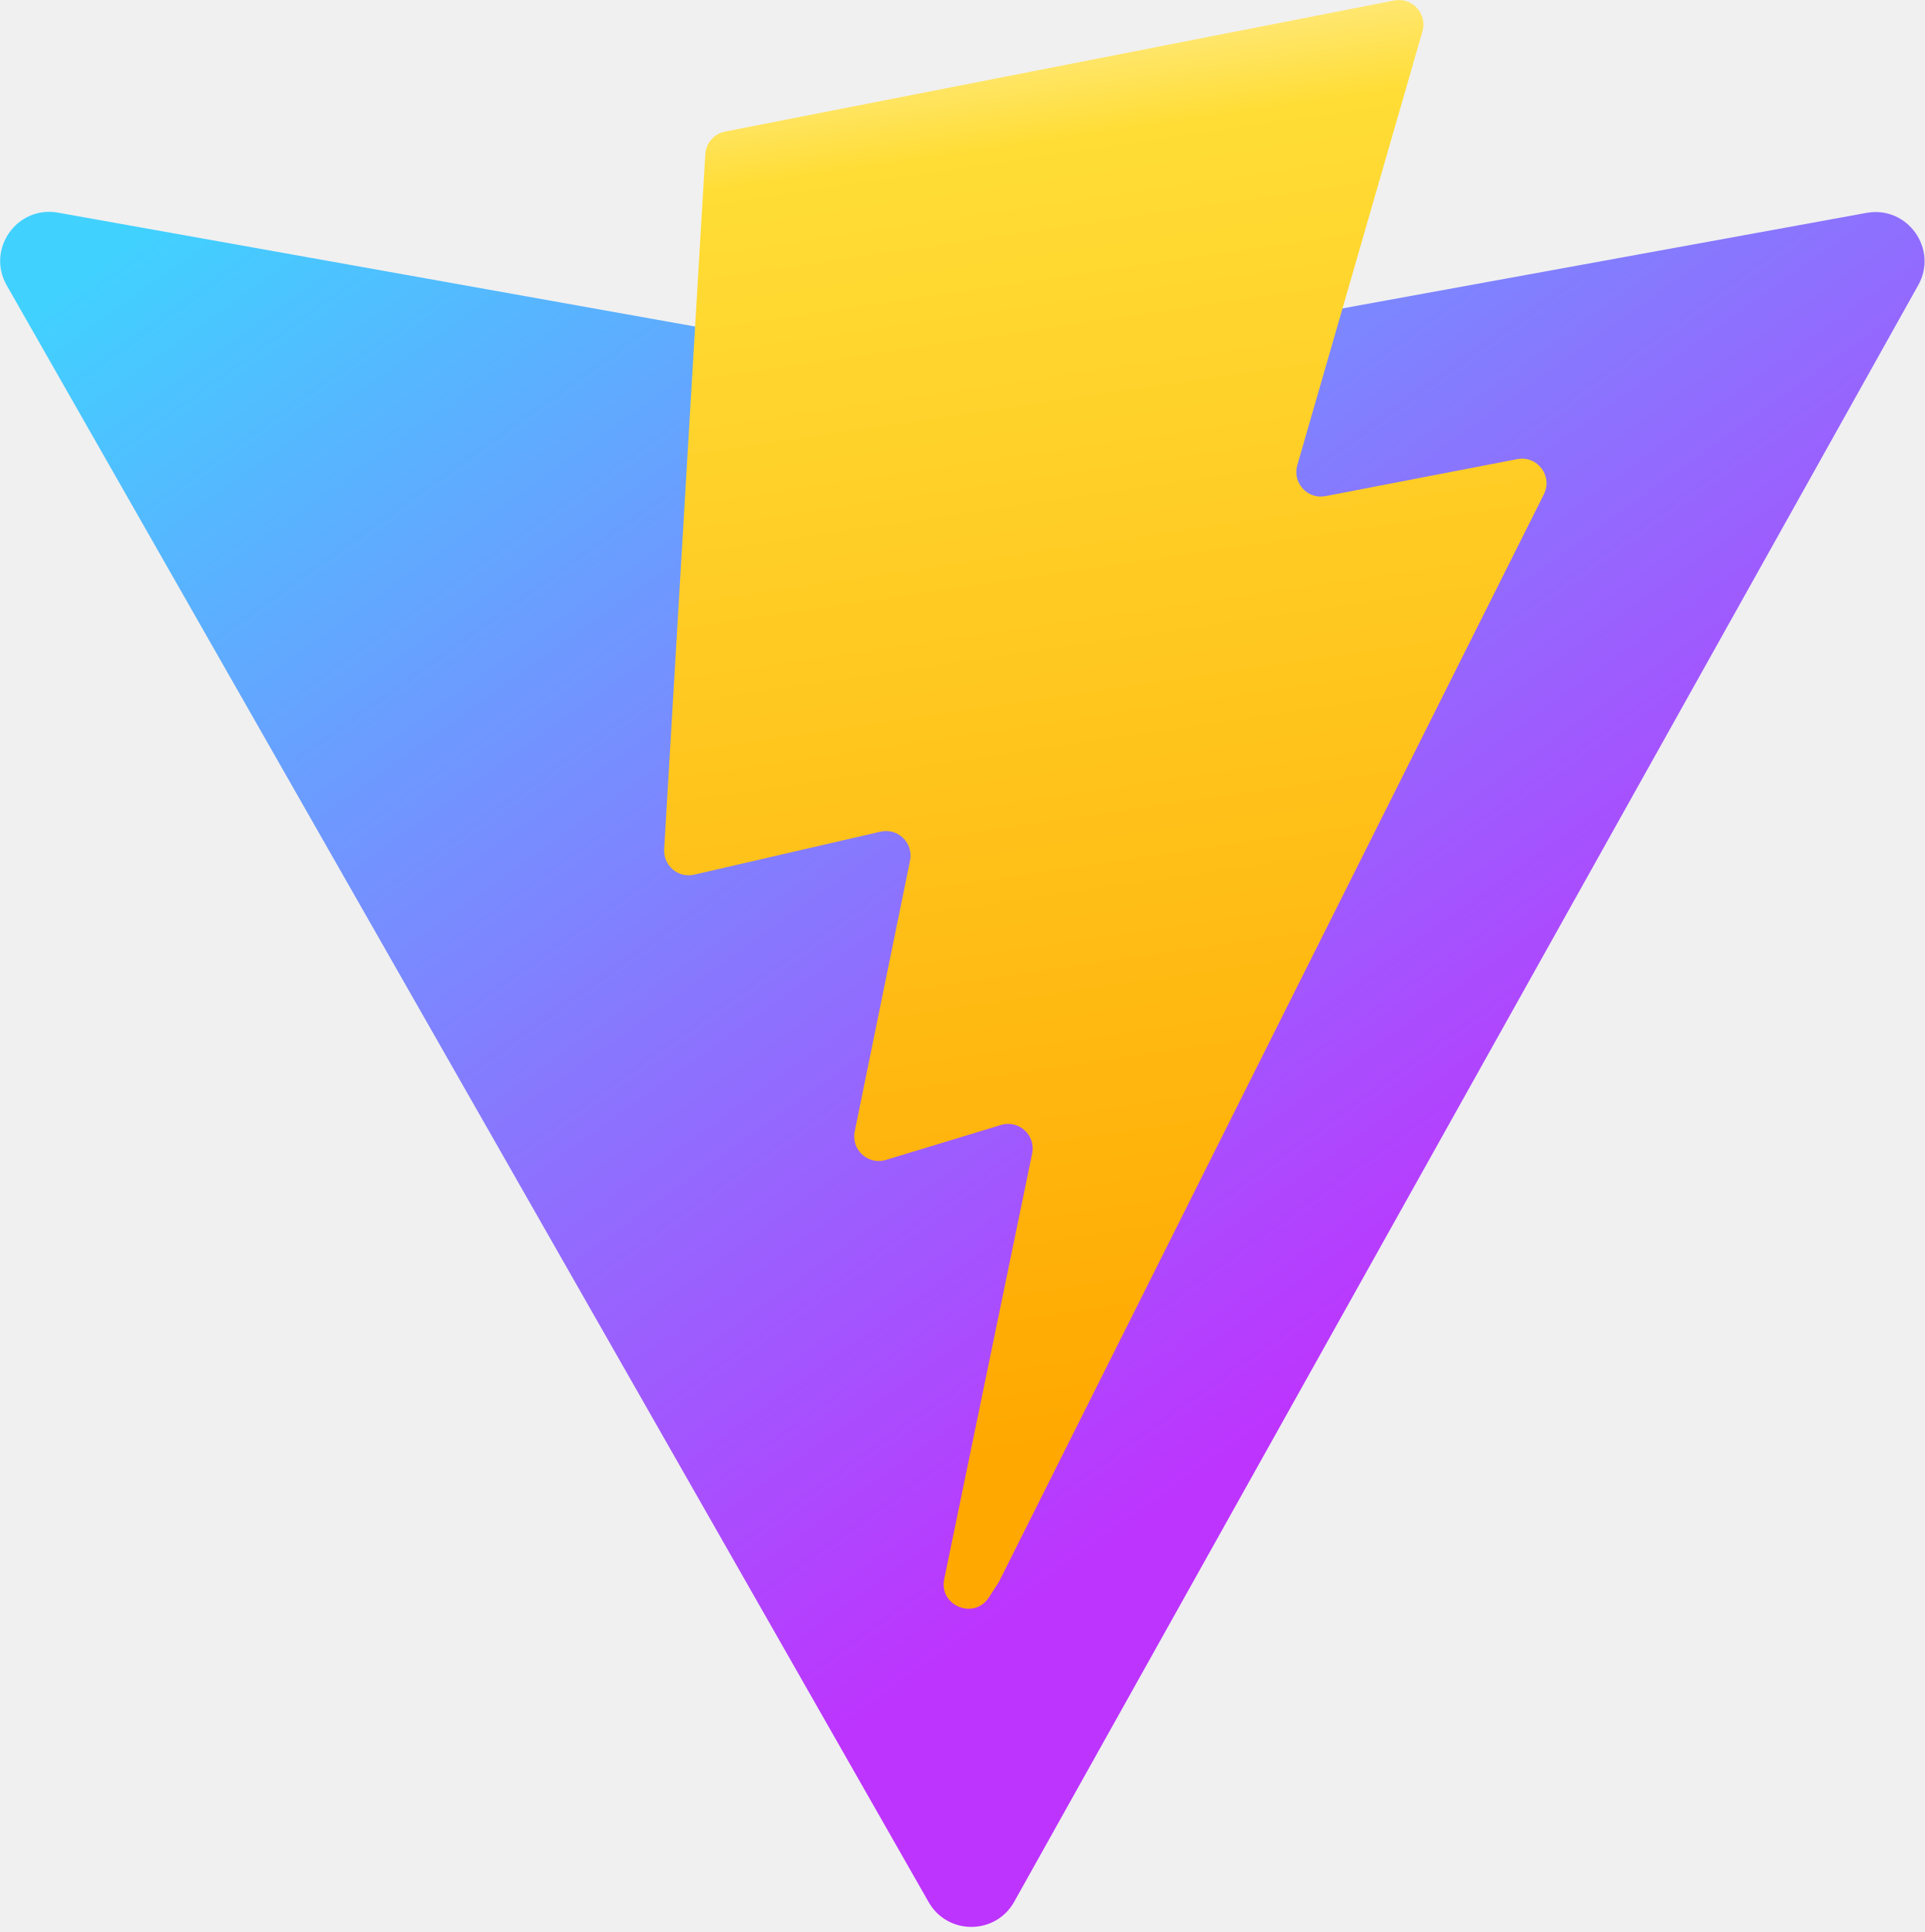
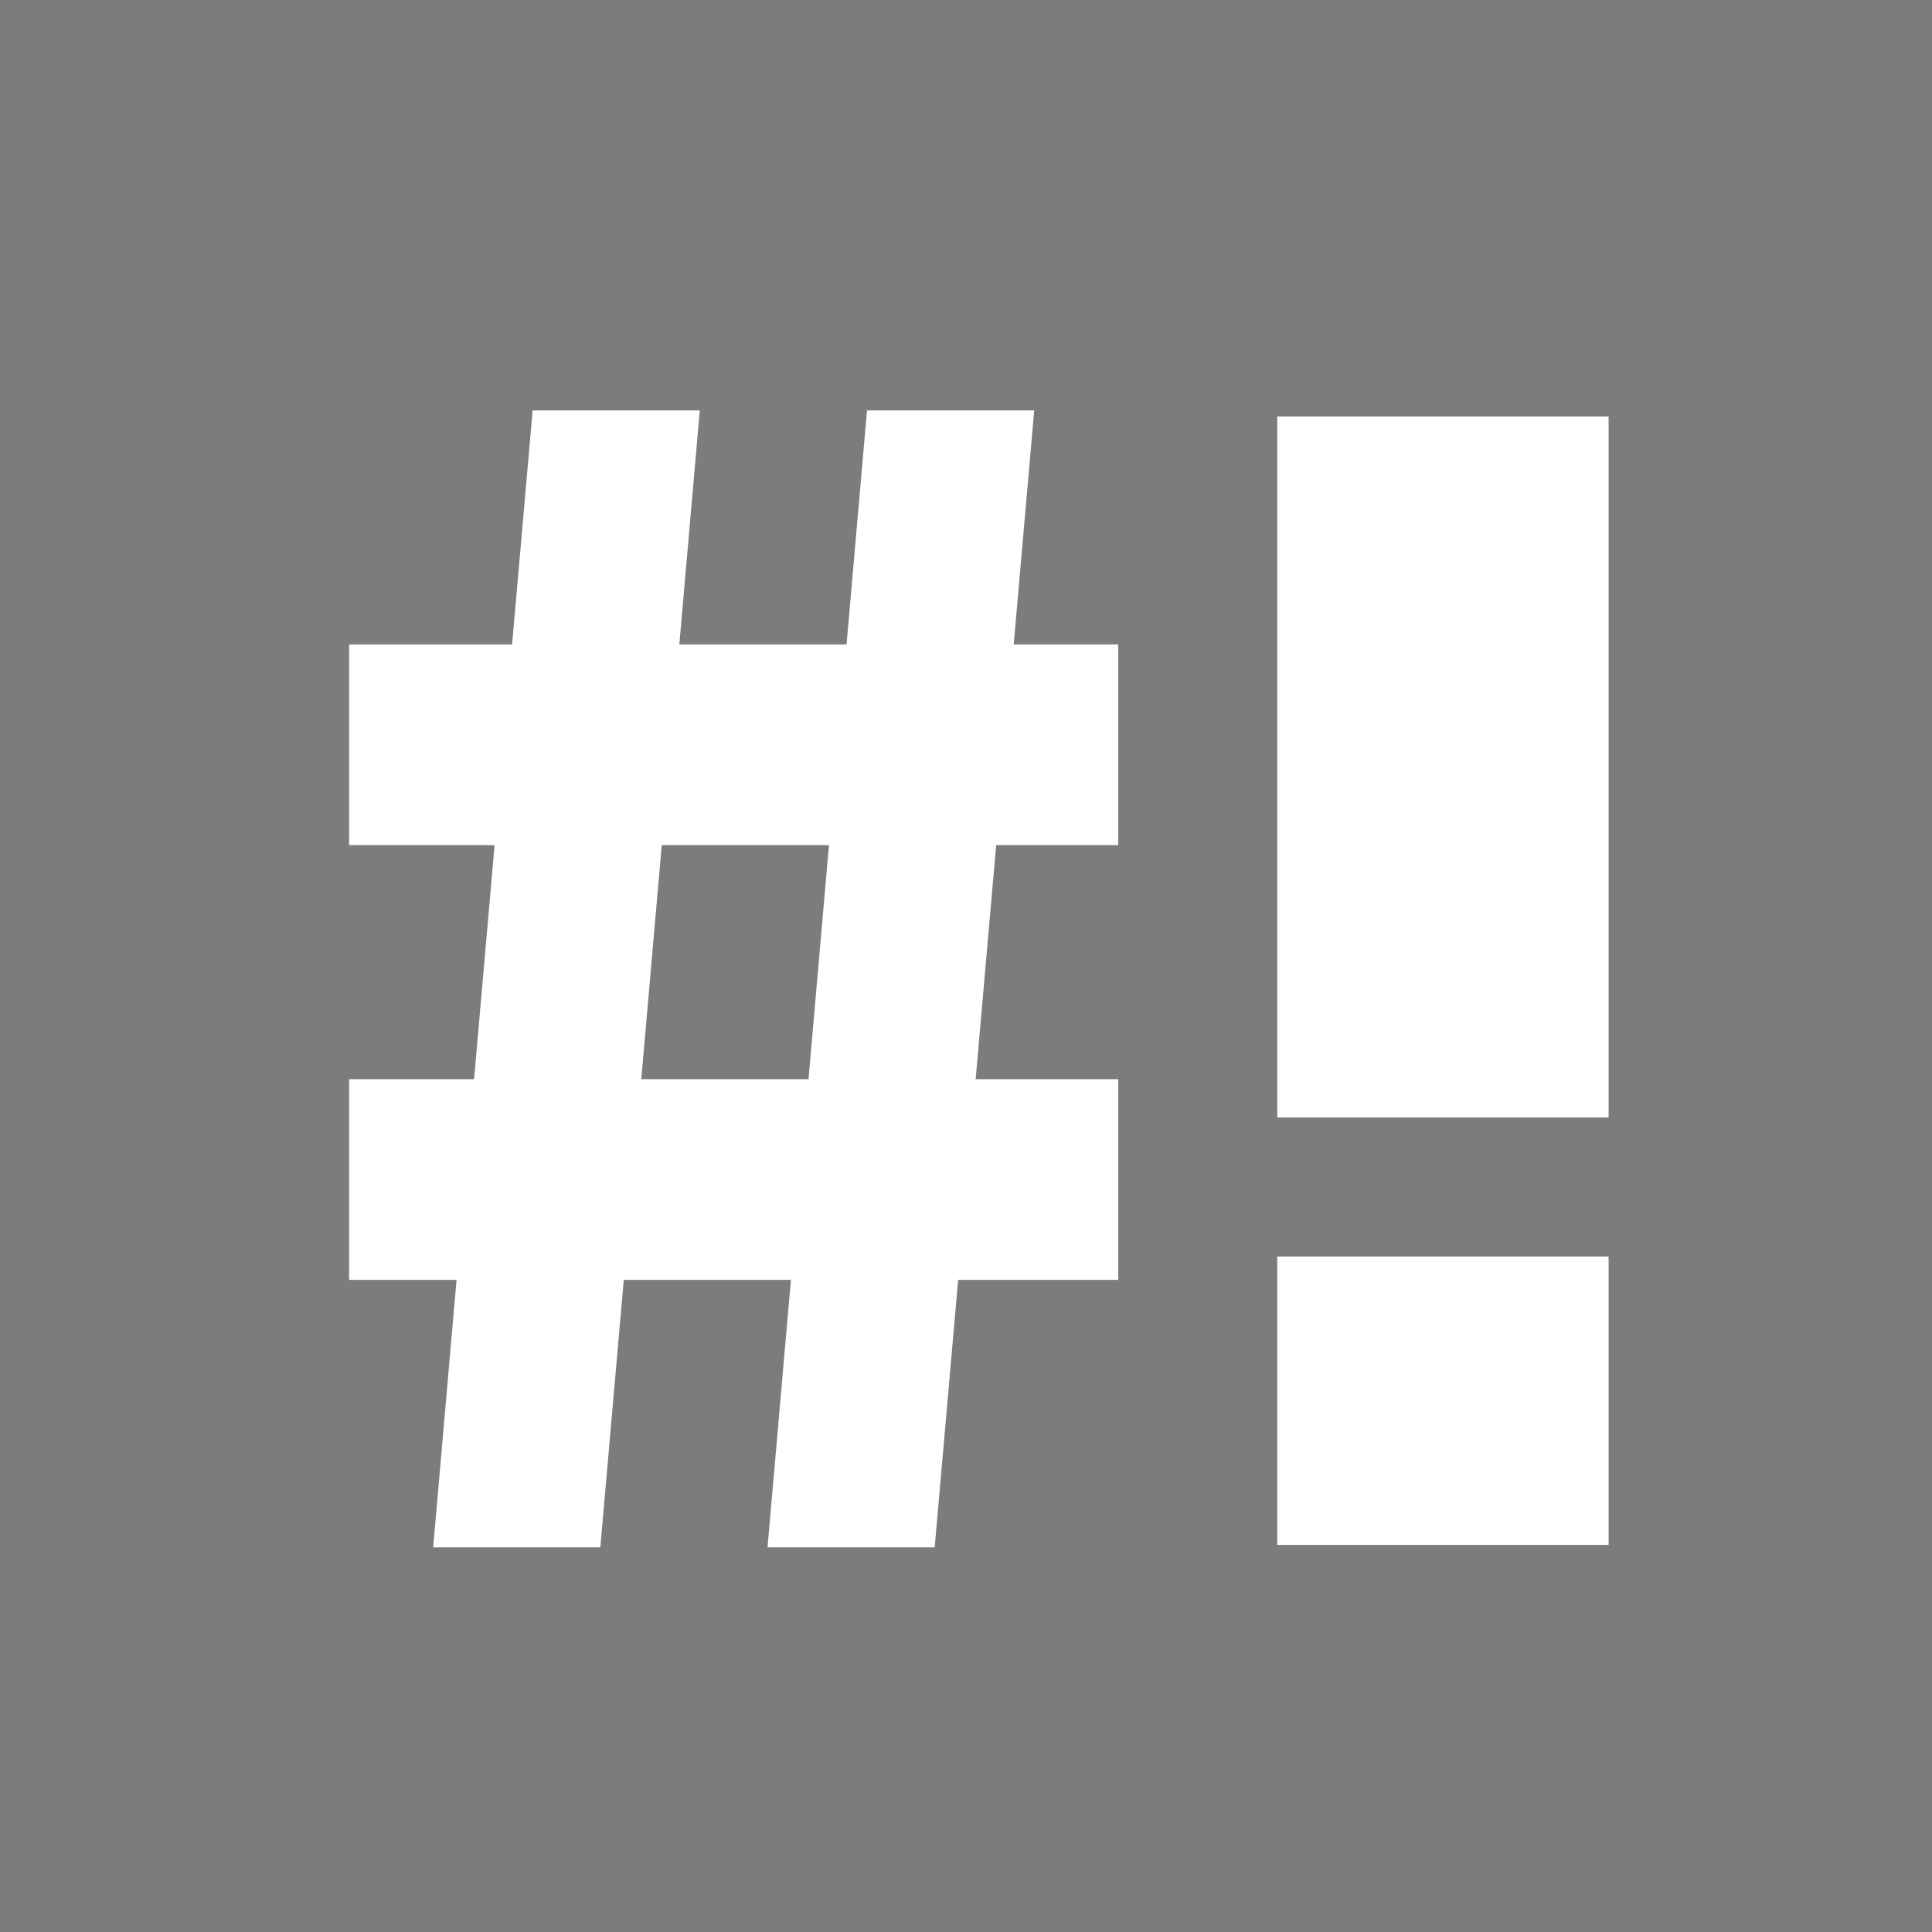
- <svg xmlns="http://www.w3.org/2000/svg" aria-hidden="true" role="img" class="iconify iconify--logos" width="31.88" height="32" preserveAspectRatio="xMidYMid meet" viewBox="0 0 256 257">
-   <defs>
-     <linearGradient id="IconifyId1813088fe1fbc01fb466" x1="-.828%" x2="57.636%" y1="7.652%" y2="78.411%">
-       <stop offset="0%" stop-color="#41D1FF" />
-       <stop offset="100%" stop-color="#BD34FE" />
-     </linearGradient>
-     <linearGradient id="IconifyId1813088fe1fbc01fb467" x1="43.376%" x2="50.316%" y1="2.242%" y2="89.03%">
-       <stop offset="0%" stop-color="#FFEA83" />
-       <stop offset="8.333%" stop-color="#FFDD35" />
-       <stop offset="100%" stop-color="#FFA800" />
-     </linearGradient>
-   </defs>
-   <path fill="url(#IconifyId1813088fe1fbc01fb466)" d="M255.153 37.938L134.897 252.976c-2.483 4.44-8.862 4.466-11.382.048L.875 37.958c-2.746-4.814 1.371-10.646 6.827-9.67l120.385 21.517a6.537 6.537 0 0 0 2.322-.004l117.867-21.483c5.438-.991 9.574 4.796 6.877 9.62Z" />
-   <path fill="url(#IconifyId1813088fe1fbc01fb467)" d="M185.432.063L96.44 17.501a3.268 3.268 0 0 0-2.634 3.014l-5.474 92.456a3.268 3.268 0 0 0 3.997 3.378l24.777-5.718c2.318-.535 4.413 1.507 3.936 3.838l-7.361 36.047c-.495 2.426 1.782 4.5 4.151 3.78l15.304-4.649c2.372-.72 4.652 1.36 4.15 3.788l-11.698 56.621c-.732 3.542 3.979 5.473 5.943 2.437l1.313-2.028l72.516-144.72c1.215-2.423-.88-5.186-3.54-4.672l-25.505 4.922c-2.396.462-4.435-1.77-3.759-4.114l16.646-57.705c.677-2.35-1.37-4.583-3.769-4.113Z" />
+ <svg xmlns="http://www.w3.org/2000/svg" width="29" height="29" viewBox="0 0 29 29" fill="none">
+   <path d="M29 0H0V29H29V0Z" fill="#7C7C7C" />
+   <path d="M24.146 18.861H19.172V23.19H24.146V18.861Z" fill="white" />
+   <path d="M24.146 6.251H19.172V16.774H24.146V6.251Z" fill="white" />
+   <path d="M11.872 19.211H9.363L9.011 23.226H6.502L6.853 19.211H5.24V16.199H7.116L7.424 12.686H5.24V9.674H7.687L7.995 6.16H10.504L10.197 9.674H12.707L13.014 6.16H15.524L15.216 9.674H16.785V12.686H14.953L14.645 16.199H16.785V19.211H14.382L14.03 23.226H11.521L11.872 19.211ZM12.443 12.686H9.933L9.626 16.199H12.136L12.443 12.686Z" fill="white" />
</svg>
